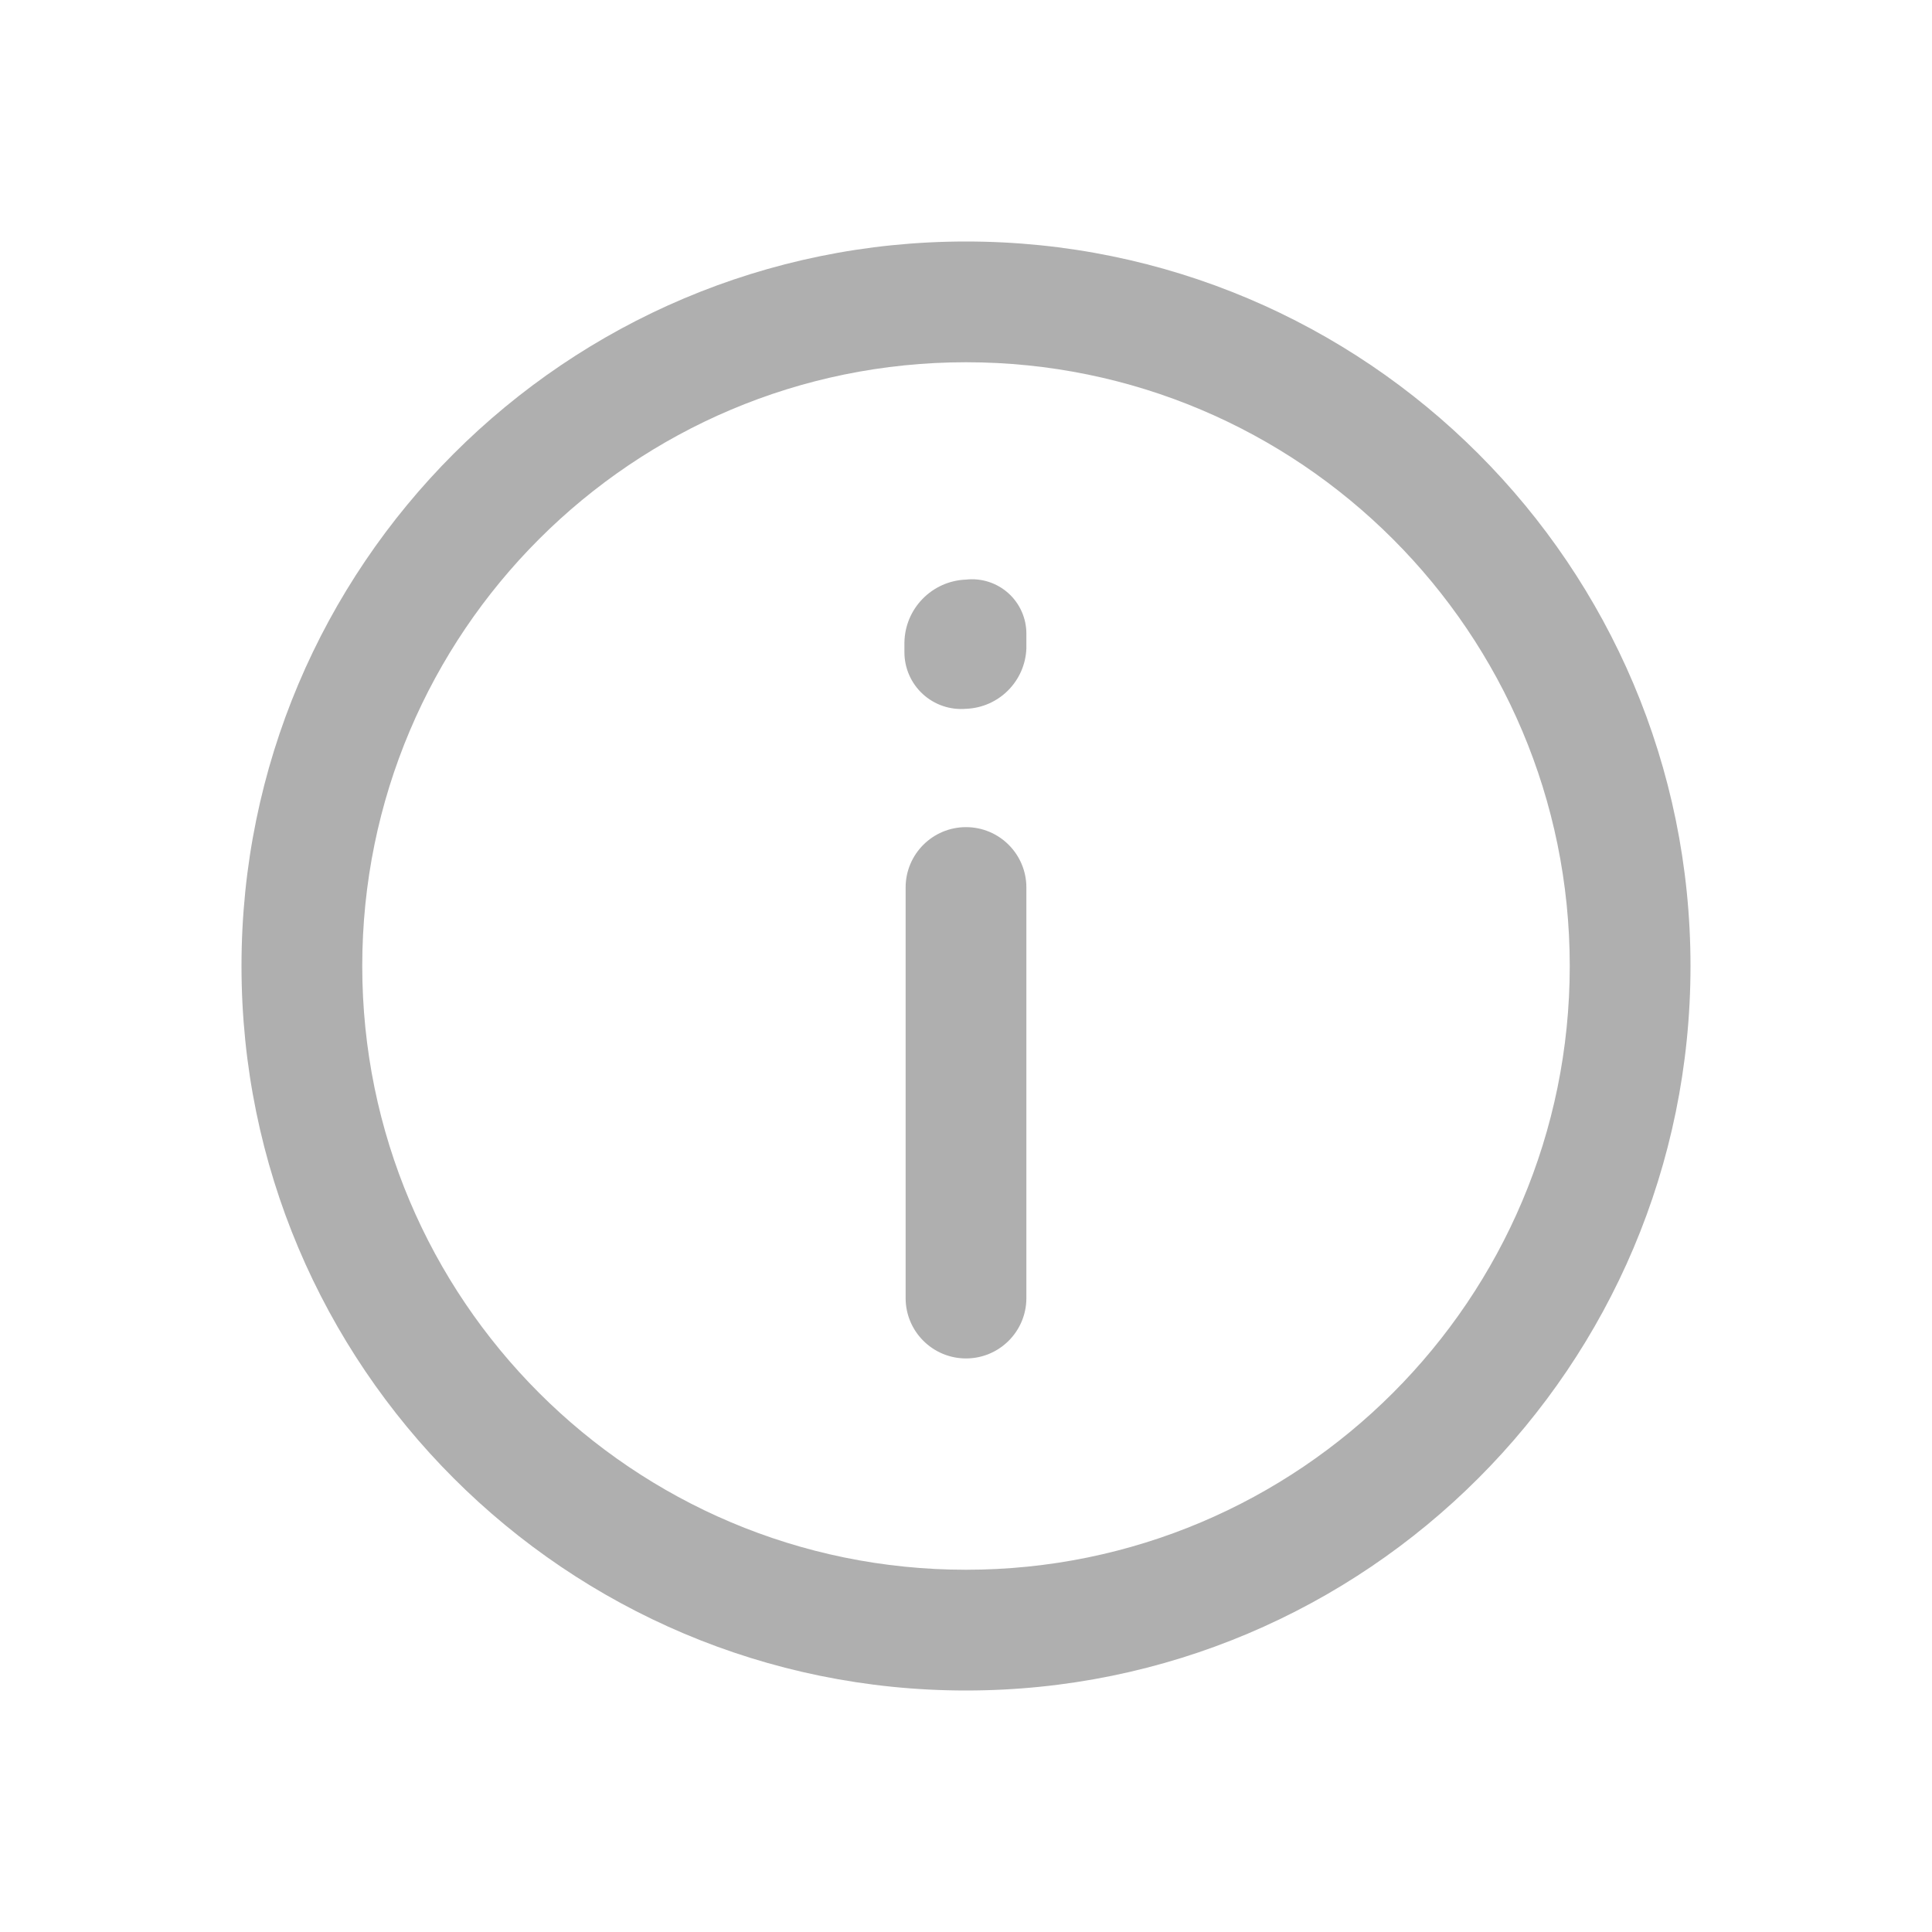
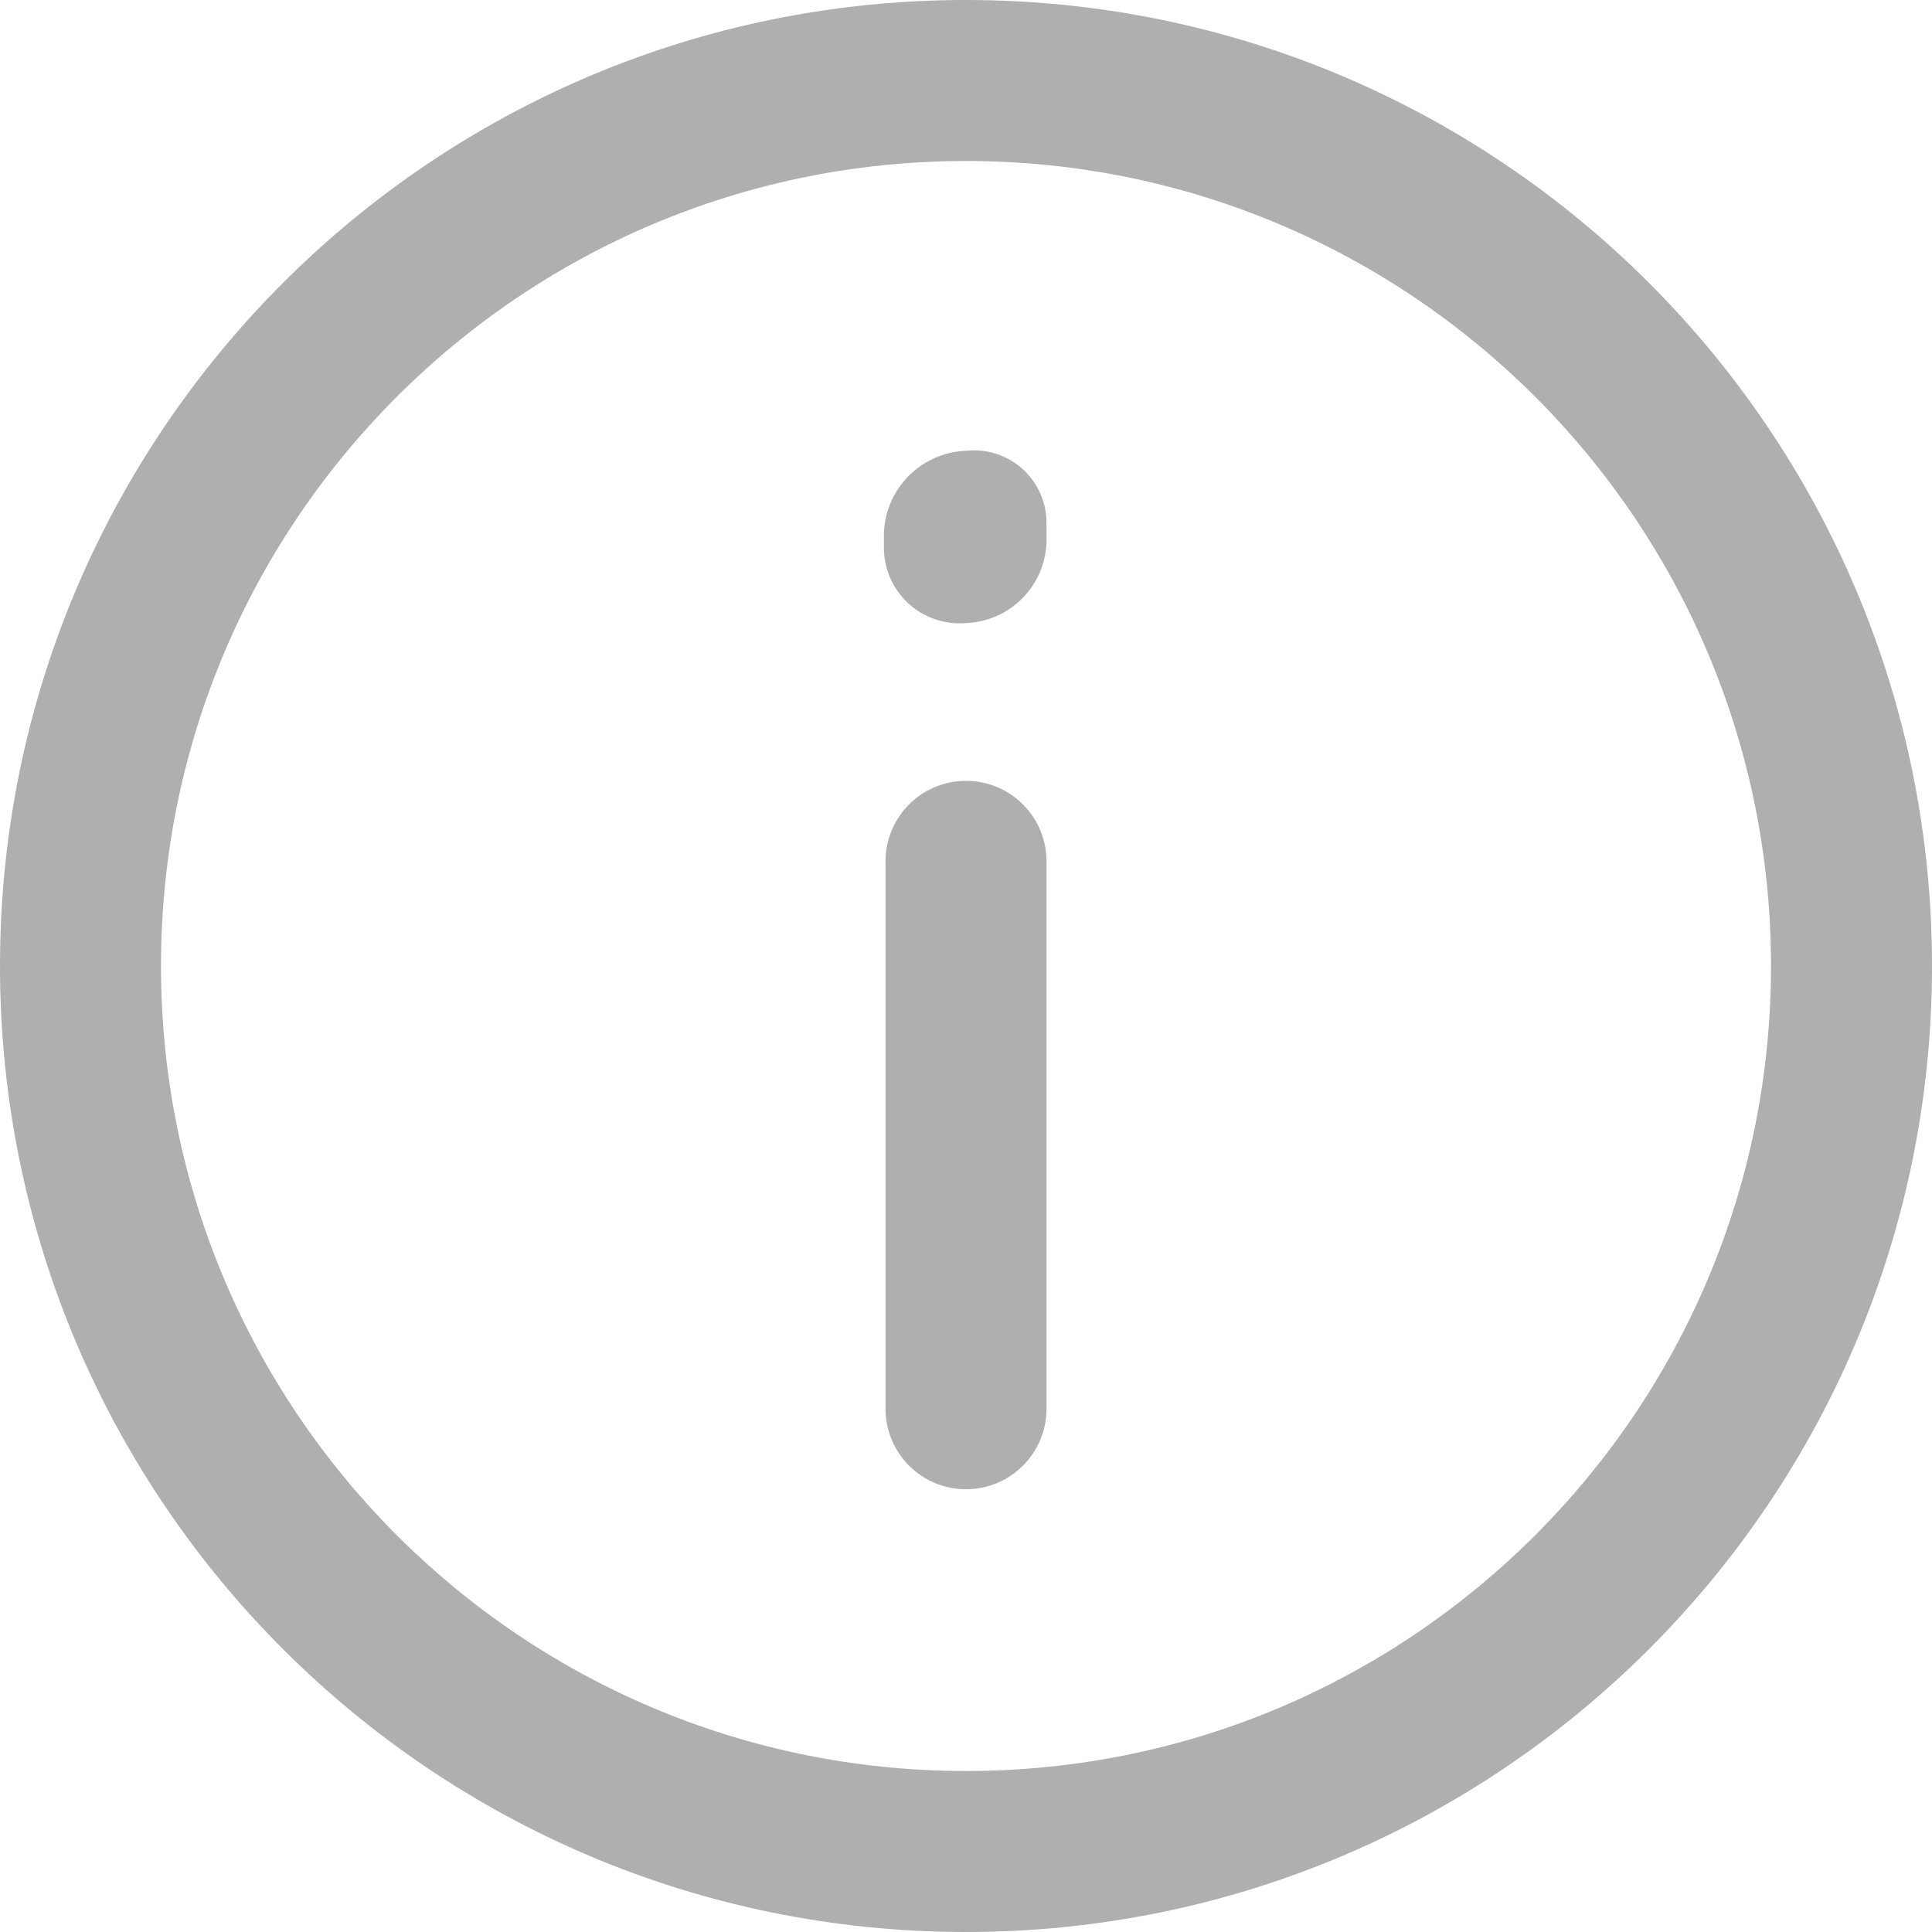
- <svg xmlns="http://www.w3.org/2000/svg" viewBox="0 0 16 16">
+ <svg xmlns="http://www.w3.org/2000/svg" viewBox="2 2 12 12">
  <g fill="#00000050" data-name="Layer 2">
    <path d="M8 2a6 6 0 1 0 6 6 6 6 0 0 0-6-6Zm0 11a5 5 0 1 1 5-5 5 5 0 0 1-5 5Z" />
    <path d="M8 6.85a.5.5 0 0 0-.5.5v3.4a.5.5 0 0 0 1 0v-3.4a.5.5 0 0 0-.5-.5zM8 4.8a.53.53 0 0 0-.51.52v.08a.47.47 0 0 0 .51.47.52.52 0 0 0 .5-.5v-.12A.45.45 0 0 0 8 4.8z" />
  </g>
</svg>
